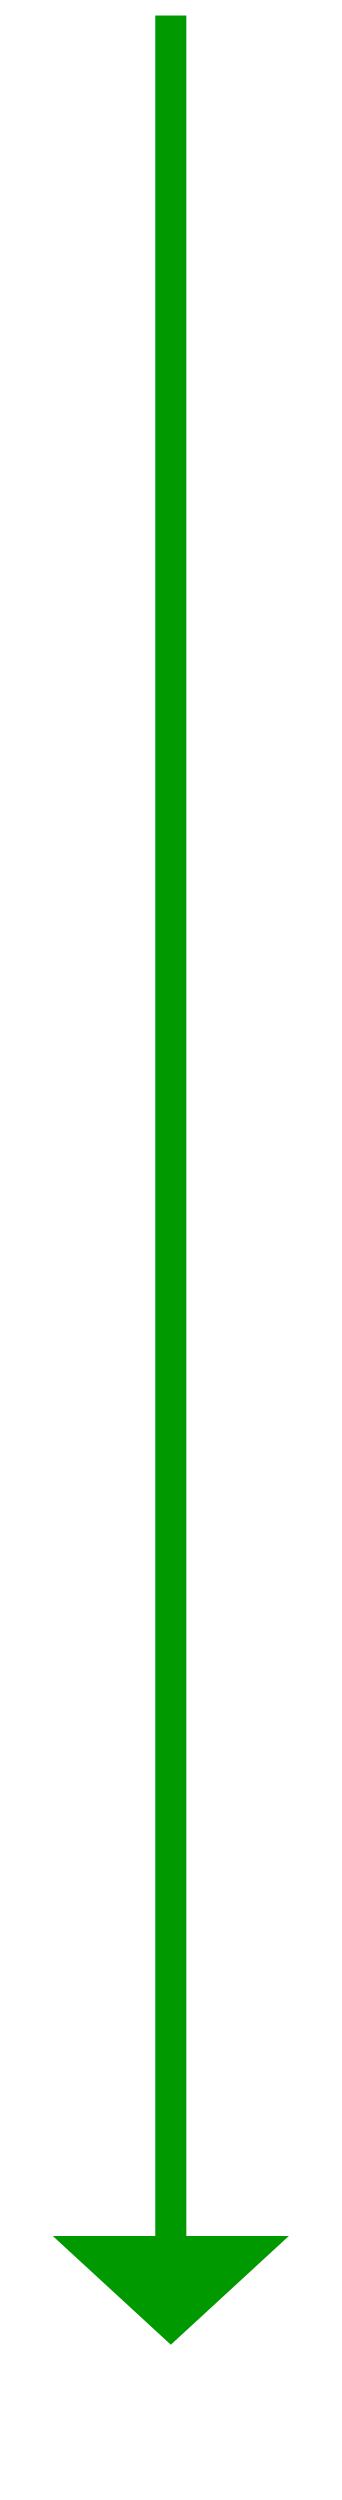
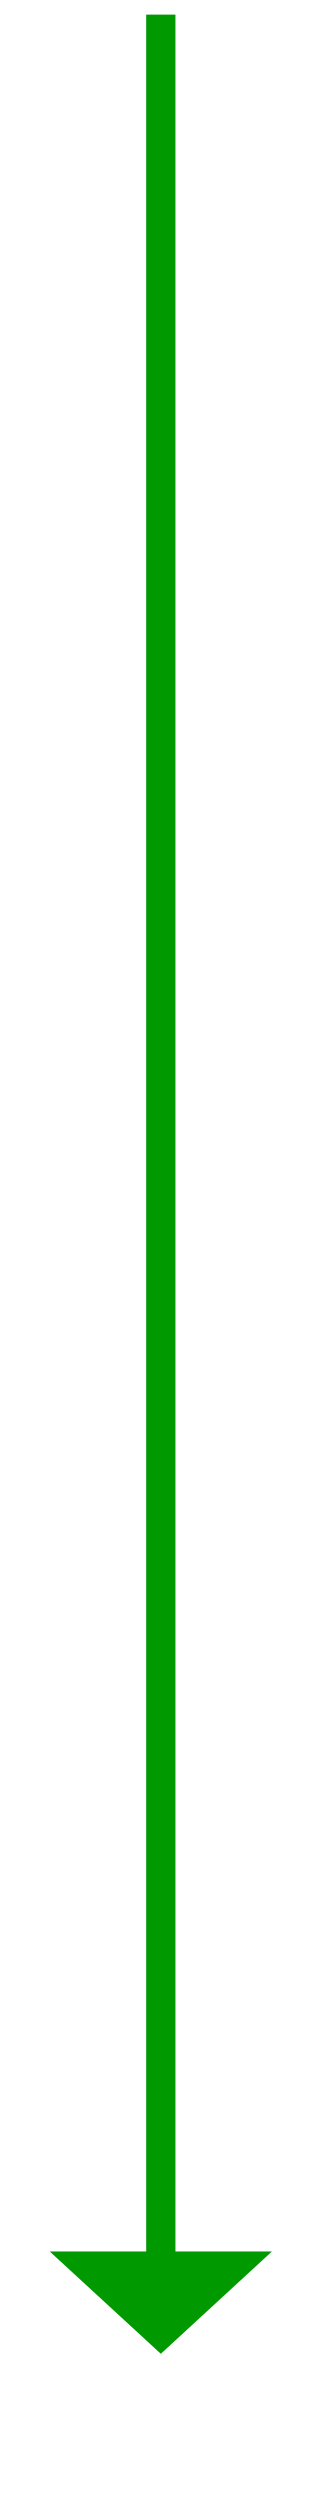
- <svg xmlns="http://www.w3.org/2000/svg" version="1.1" width="22px" height="161px">
-   <g transform="matrix(1 0 0 1 -266 -739 )">
-     <path d="M 269.4 883  L 277 890  L 284.6 883  L 269.4 883  Z " fill-rule="nonzero" fill="#009900" stroke="none" />
-     <path d="M 277 740  L 277 884  " stroke-width="2" stroke="#009900" fill="none" />
+ <svg xmlns="http://www.w3.org/2000/svg" version="1.1" width="22px" height="171px">
+   <g transform="matrix(1 0 0 1 -631 -729 )">
+     <path d="M 634.4 883  L 642 890  L 649.6 883  L 634.4 883  Z " fill-rule="nonzero" fill="#009900" stroke="none" />
+     <path d="M 642 730  L 642 884  " stroke-width="2" stroke="#009900" fill="none" />
  </g>
</svg>
